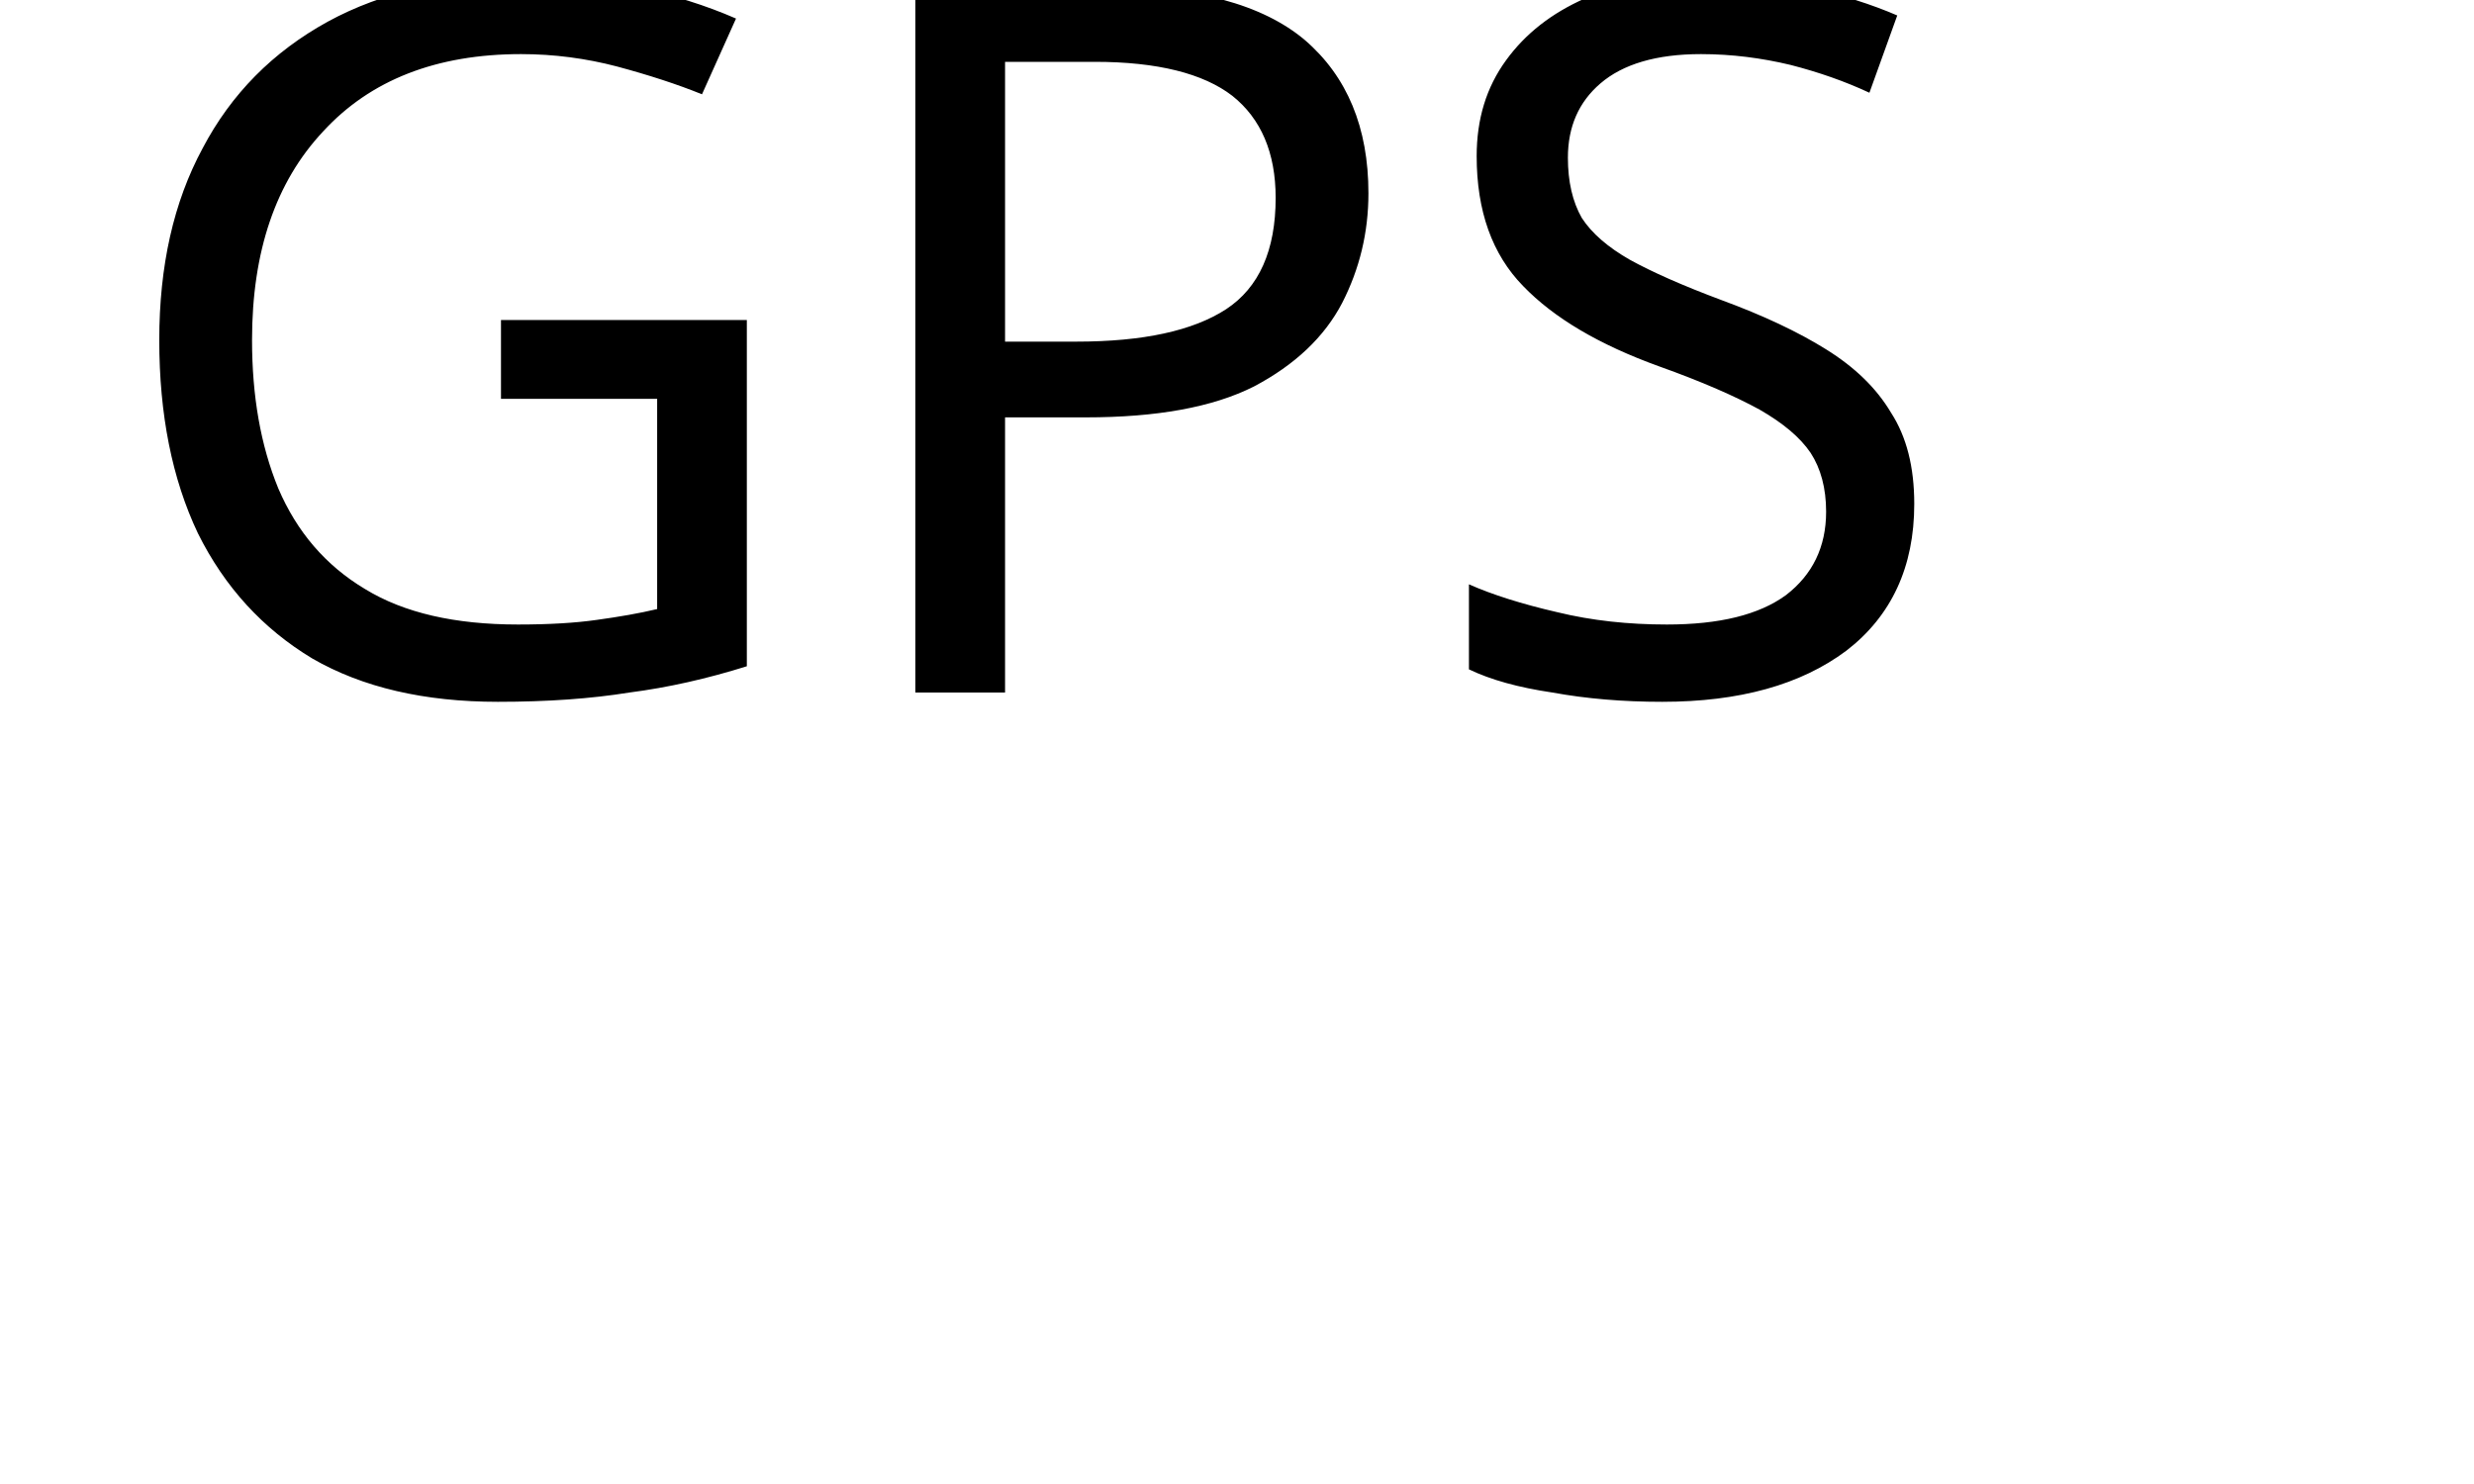
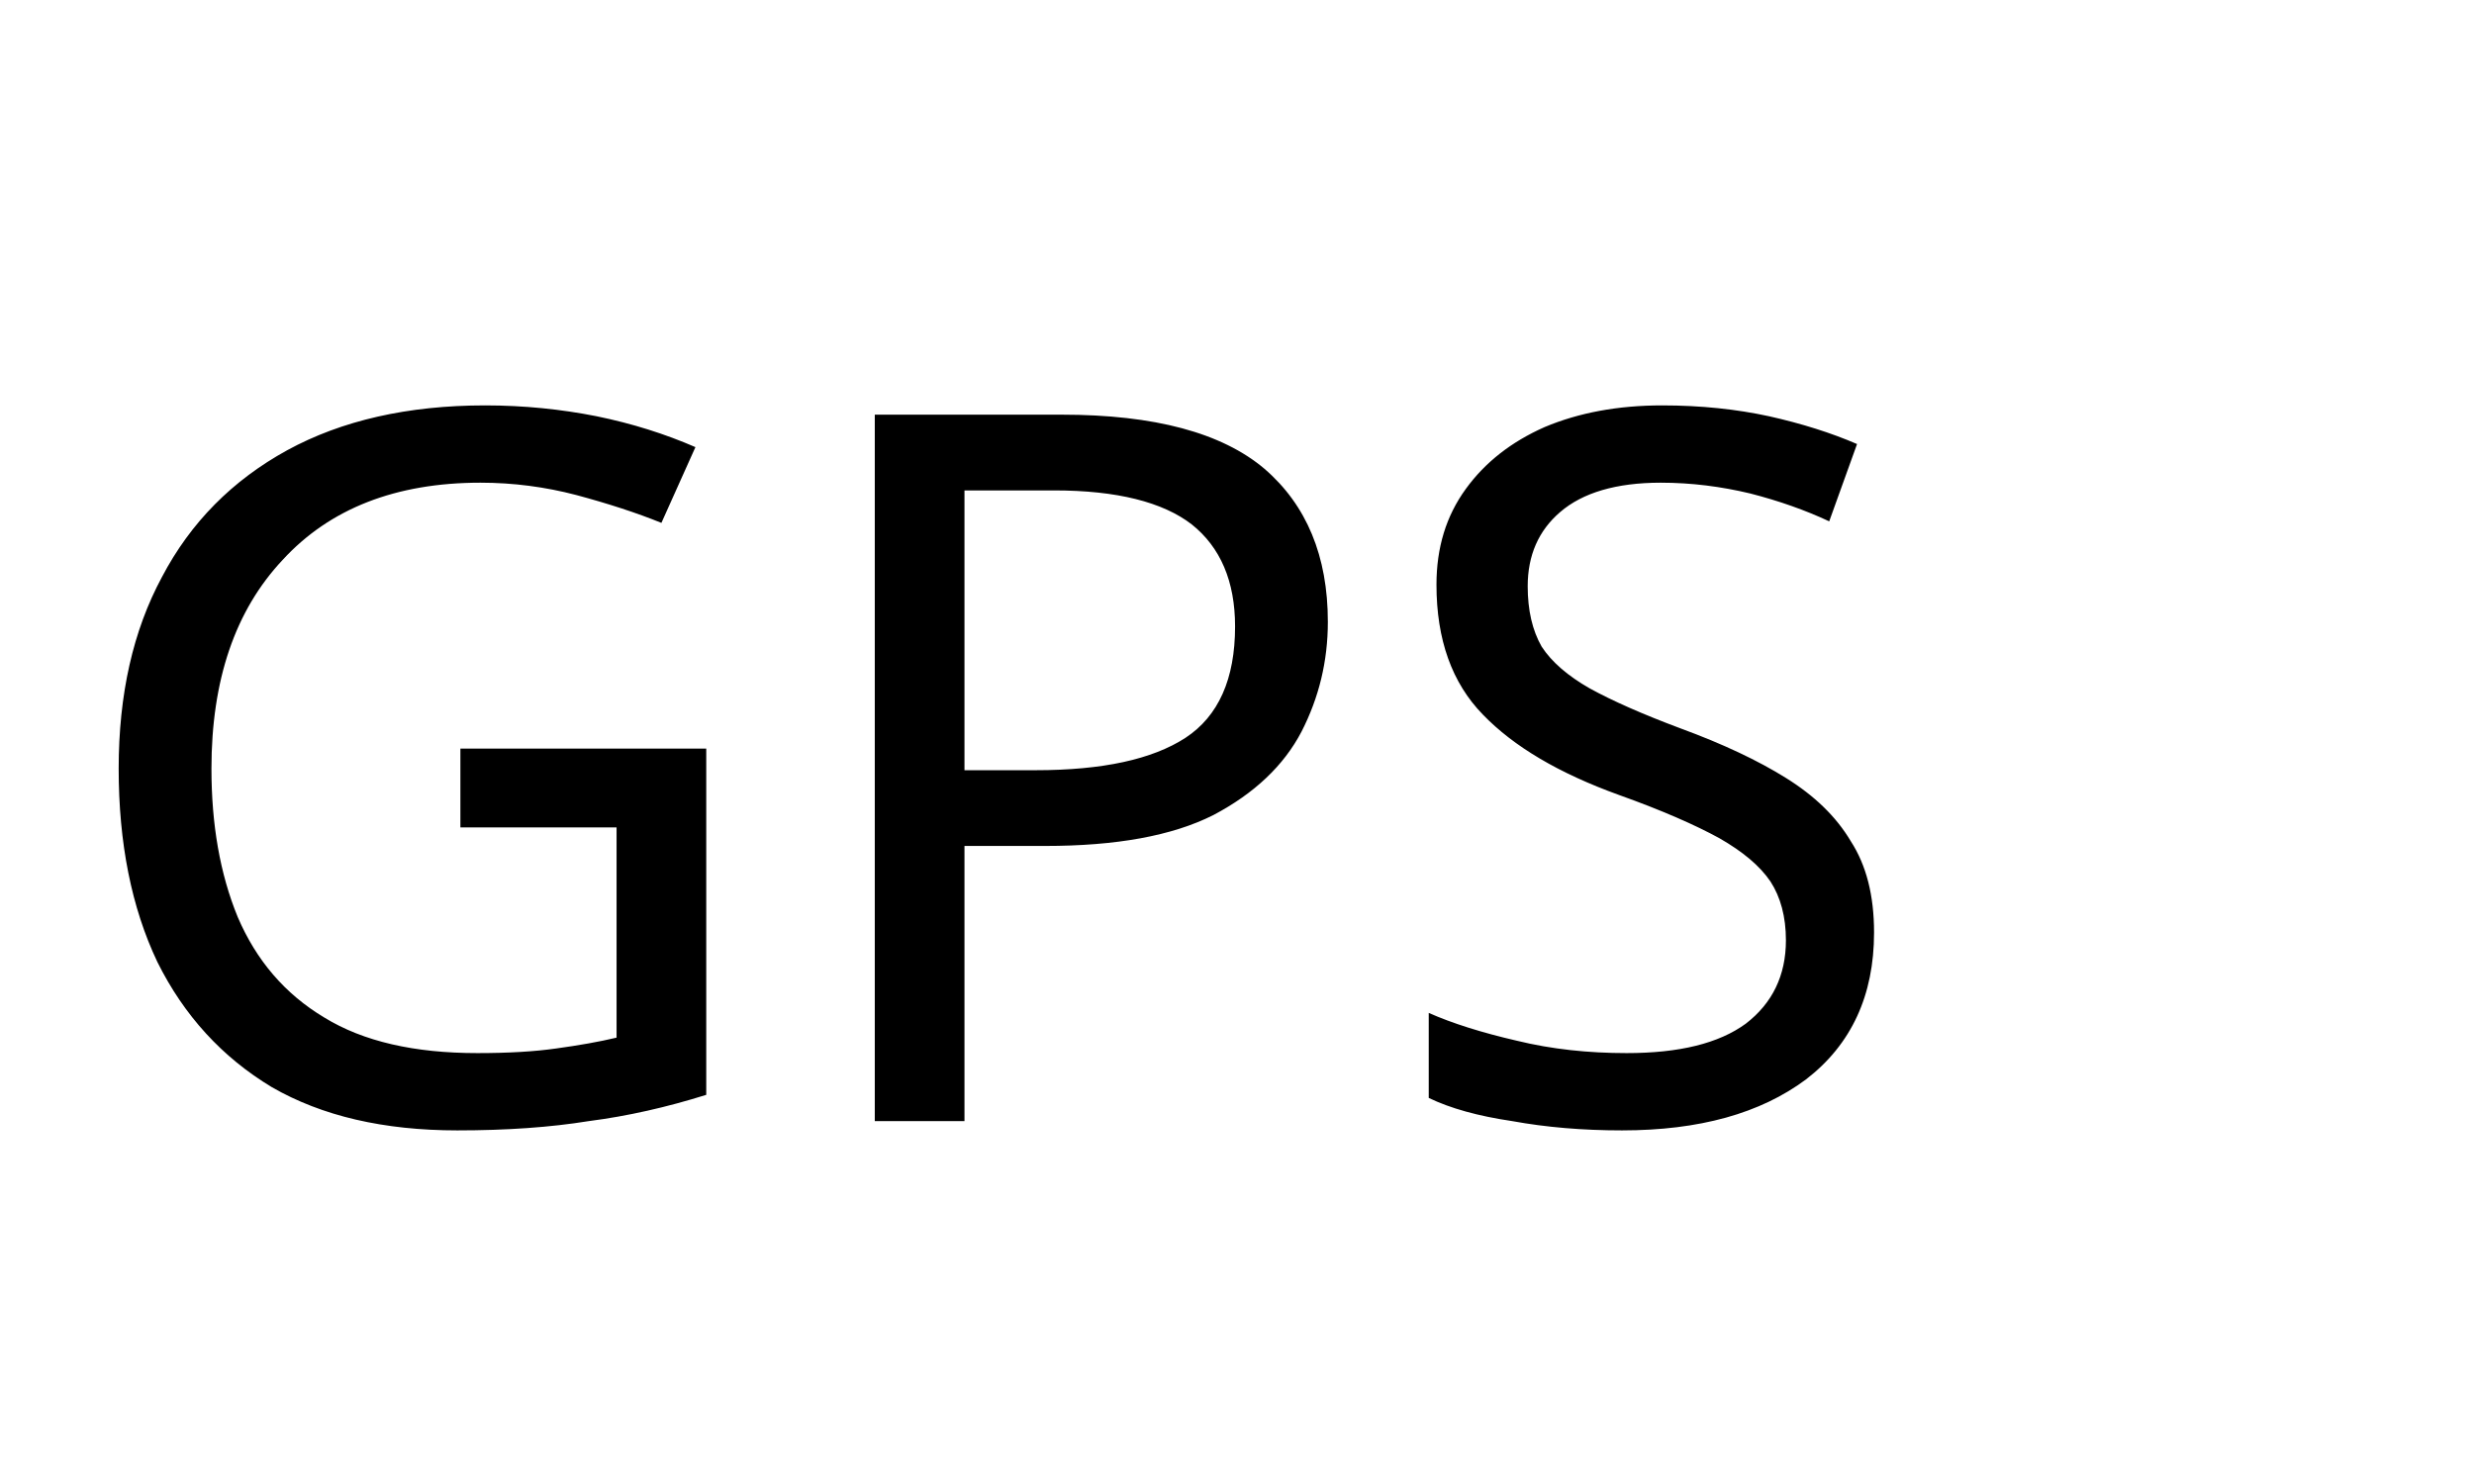
<svg xmlns="http://www.w3.org/2000/svg" width="25" height="15">
  <g>
-     <text font-style="normal" font-weight="normal" xml:space="preserve" text-anchor="start" font-family="sans-serif" font-size="10" id="svg_1" y="7" x="1" stroke-width="0" stroke="#000" fill="#000000">GPS</text>
+     <text fill="#000000" stroke="#000" stroke-width="0" x="0.588" y="11.33" id="svg_1" font-size="10" font-family="sans-serif" text-anchor="start" xml:space="preserve" font-weight="normal" font-style="normal">GPS</text>
  </g>
</svg>
